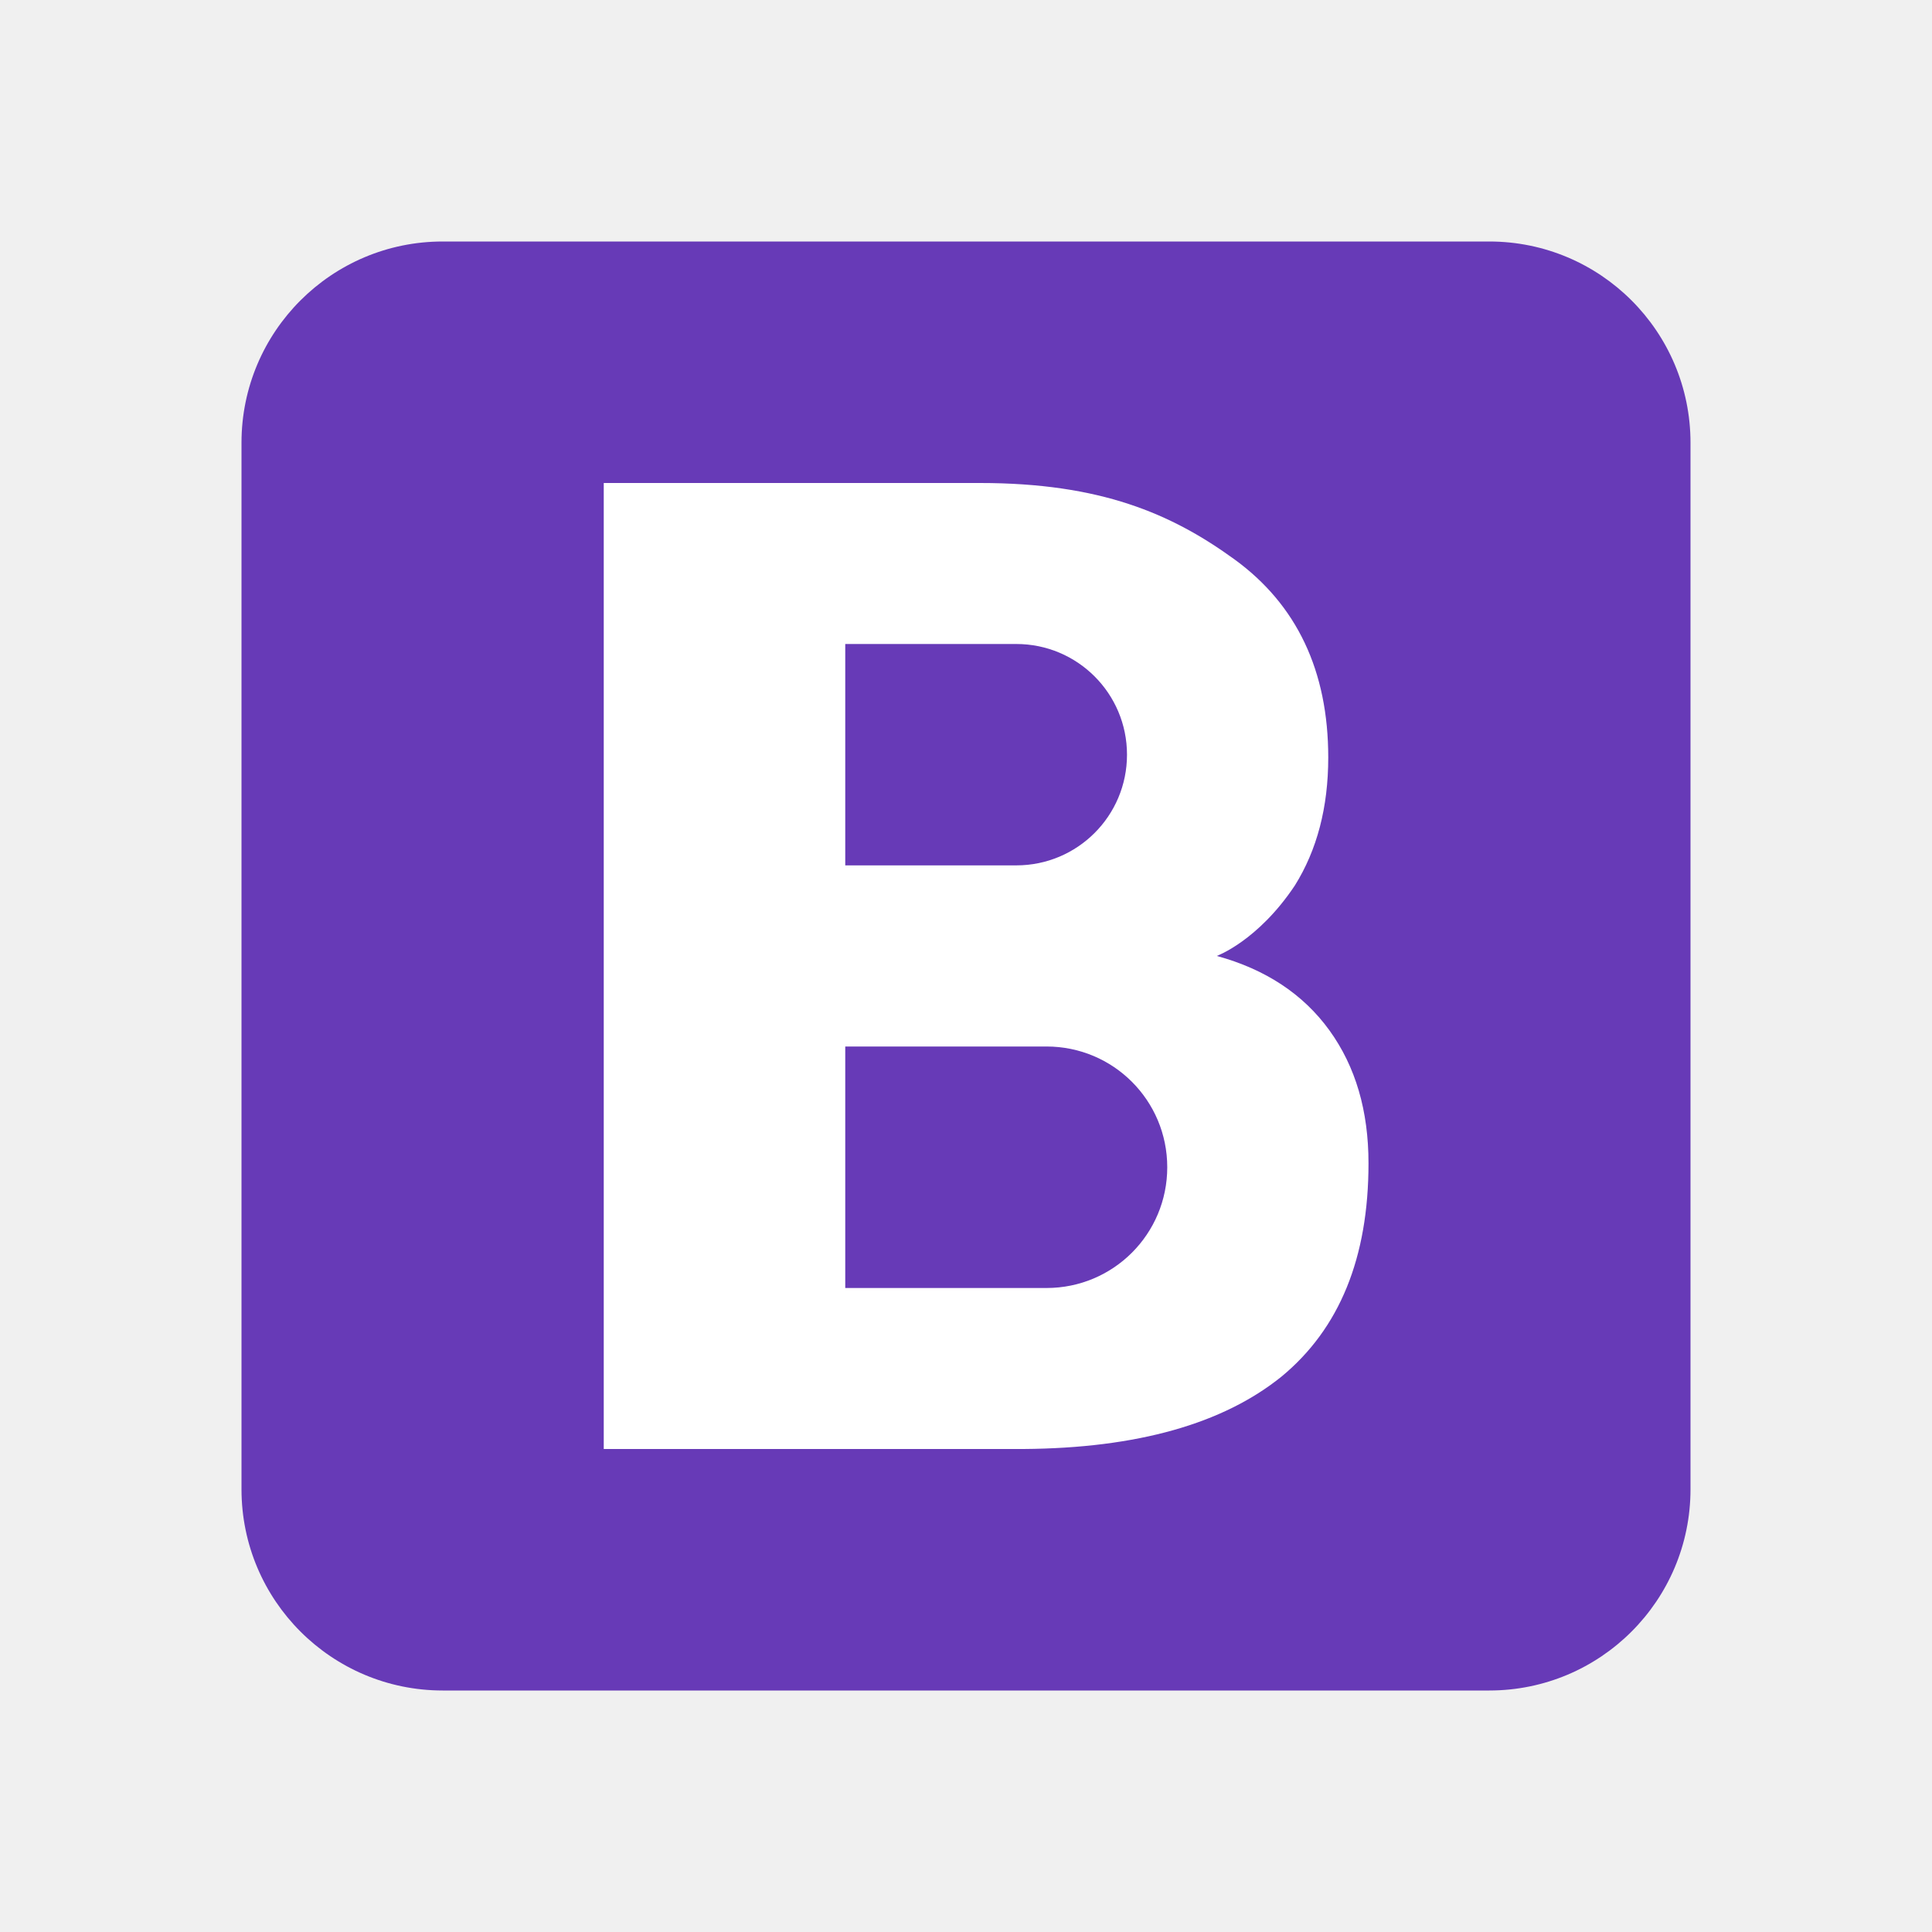
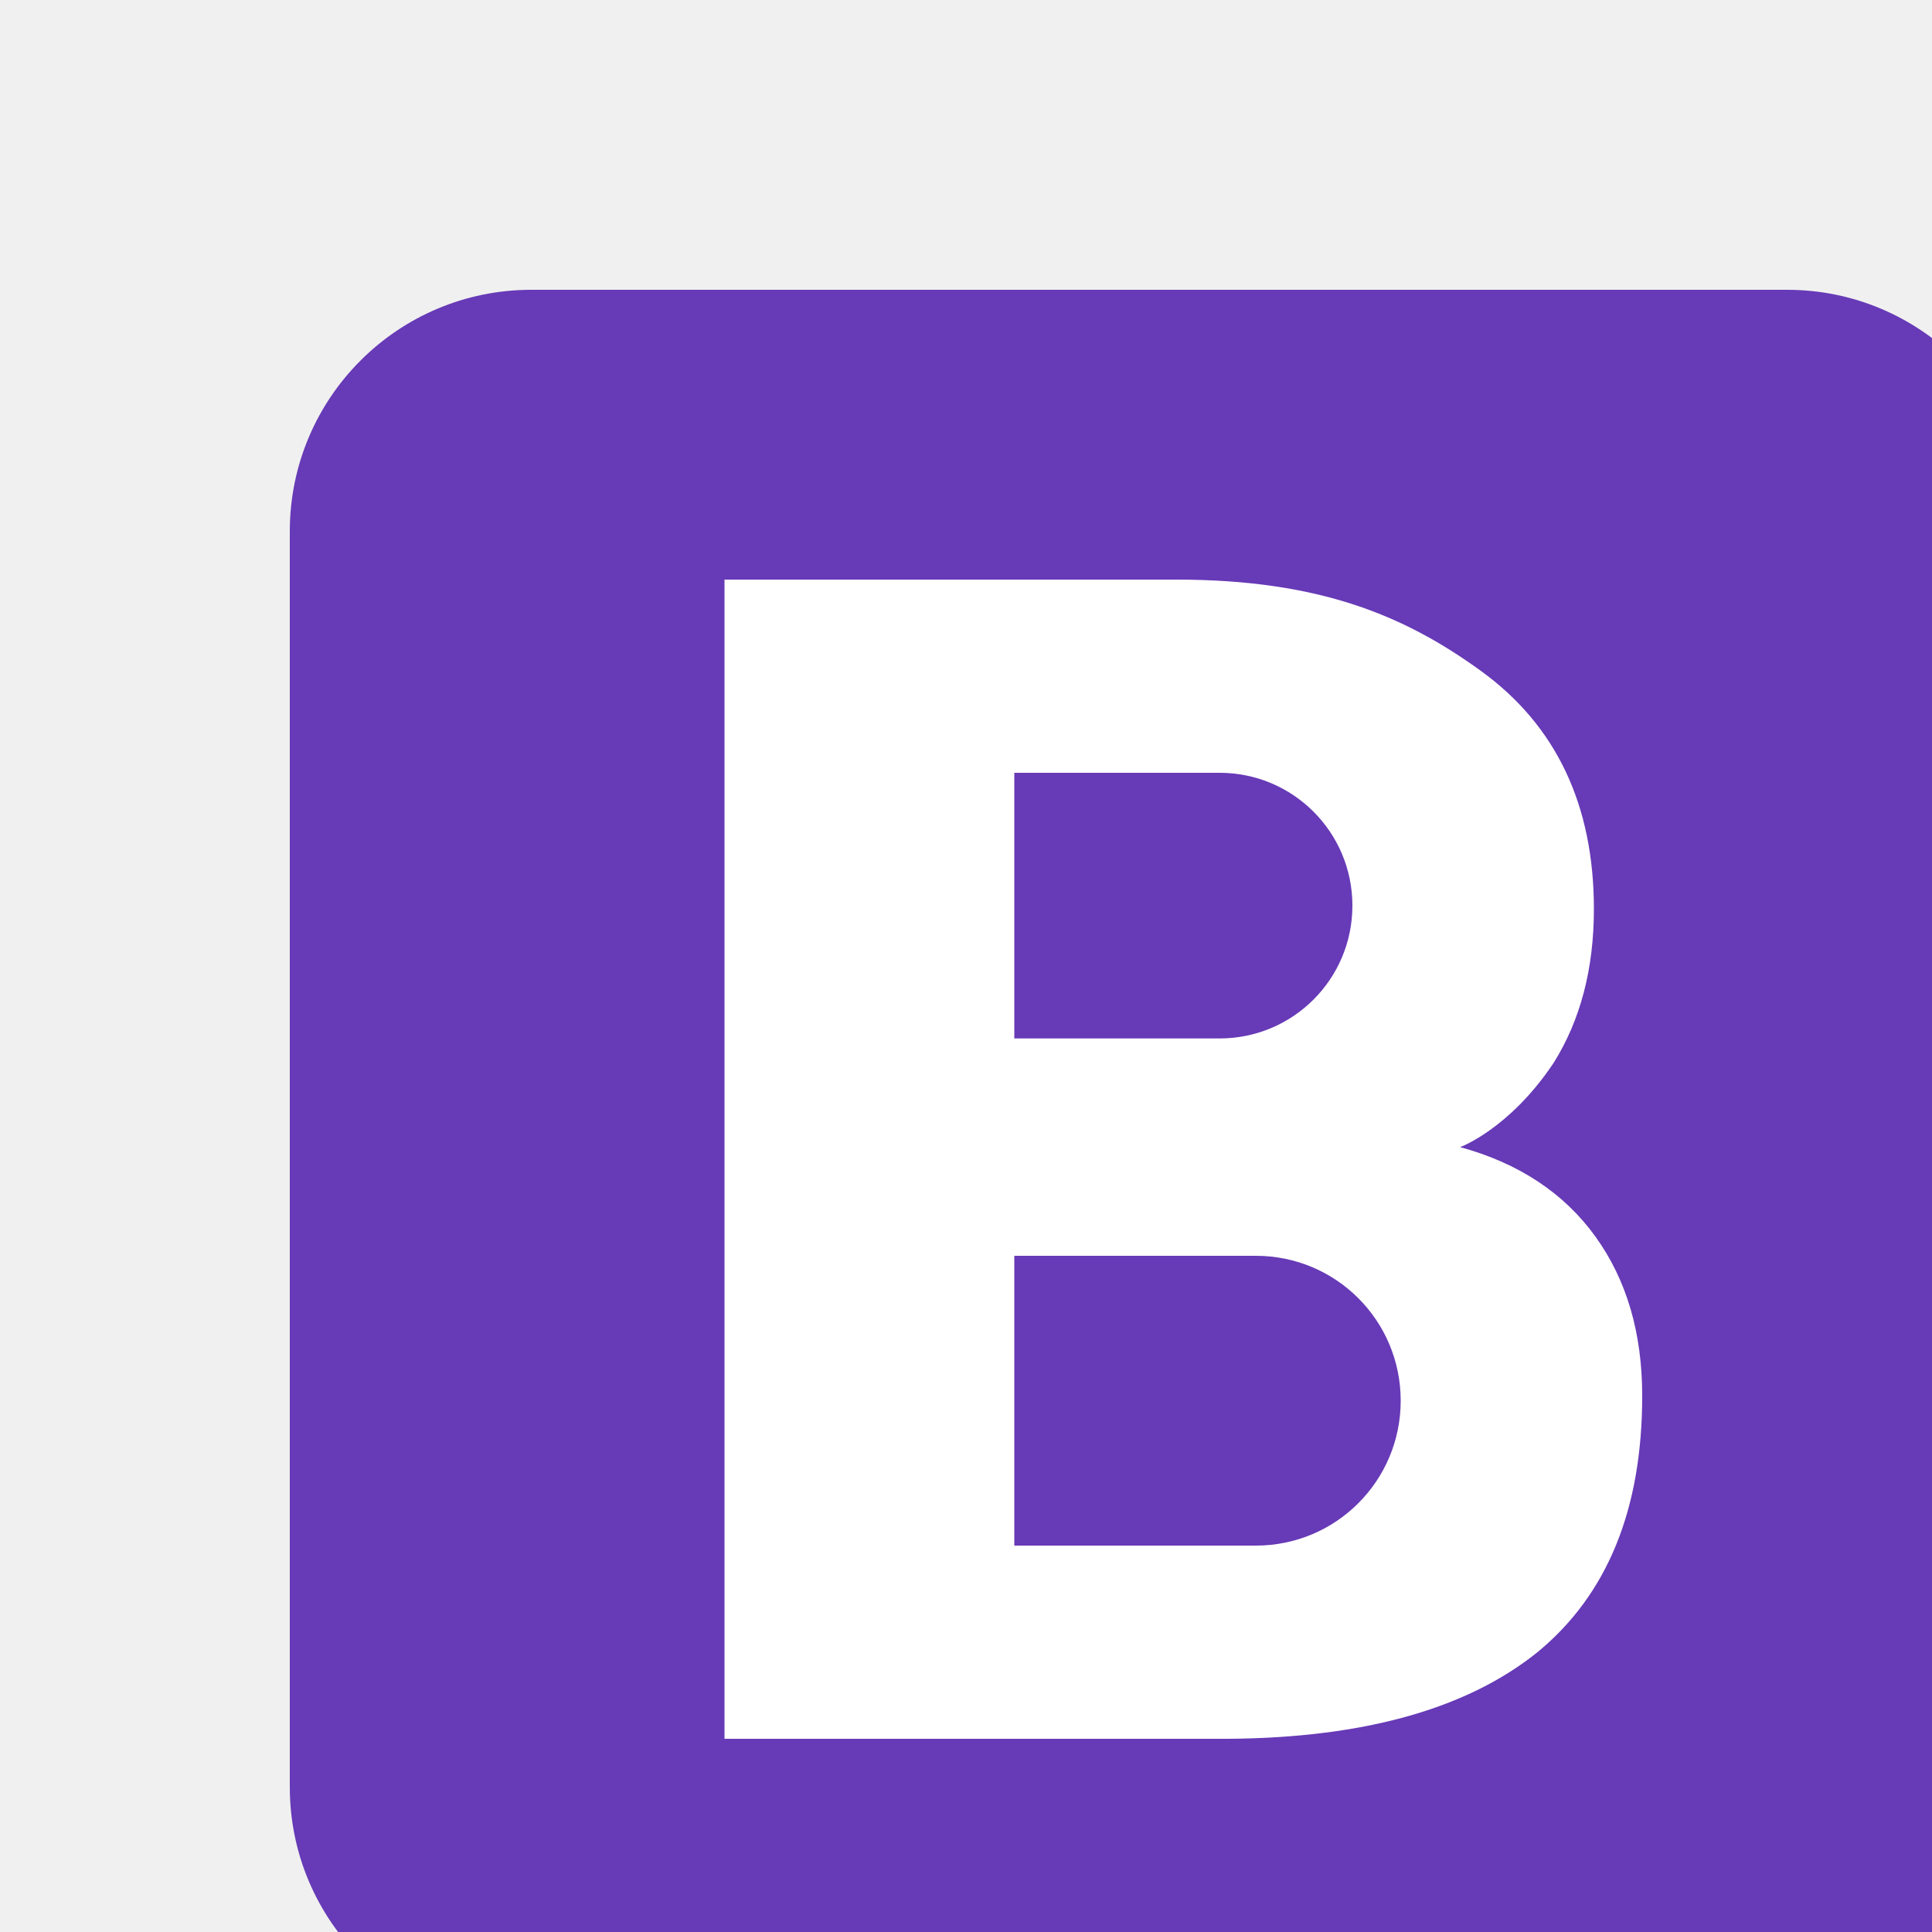
- <svg xmlns="http://www.w3.org/2000/svg" viewBox="0 0 48 48" width="48px" height="48px">
+ <svg xmlns="http://www.w3.org/2000/svg" viewBox="0 0 40 40" width="40px" height="40px">
  <path fill="#673ab7" d="M42,37c0,2.762-2.238,5-5,5H11c-2.761,0-5-2.238-5-5V11c0-2.762,2.239-5,5-5h26c2.762,0,5,2.238,5,5 V37z" />
  <path fill="#fff" d="M33.03,25.6c-0.65-0.9-1.59-1.52-2.8-1.85c0,0,1.02-0.37,1.94-1.75c0.55-0.88,0.83-1.94,0.83-3.18 c0-2.15-0.78-3.8-2.34-4.93C29.1,12.76,27.34,12,24.35,12H15v24h10.43c2.83-0.02,4.96-0.63,6.41-1.8c1.44-1.19,2.16-2.95,2.16-5.3 C34,27.6,33.68,26.5,33.03,25.6z M21,16c0,0,4.17,0,4.25,0c1.52,0,2.75,1.23,2.75,2.75c0,1.52-1.23,2.75-2.75,2.75 c-0.08,0-4.25,0-4.25,0V16z M26,32h-5v-6h5c1.66,0,3,1.34,3,3C29,30.66,27.66,32,26,32z" />
</svg>
